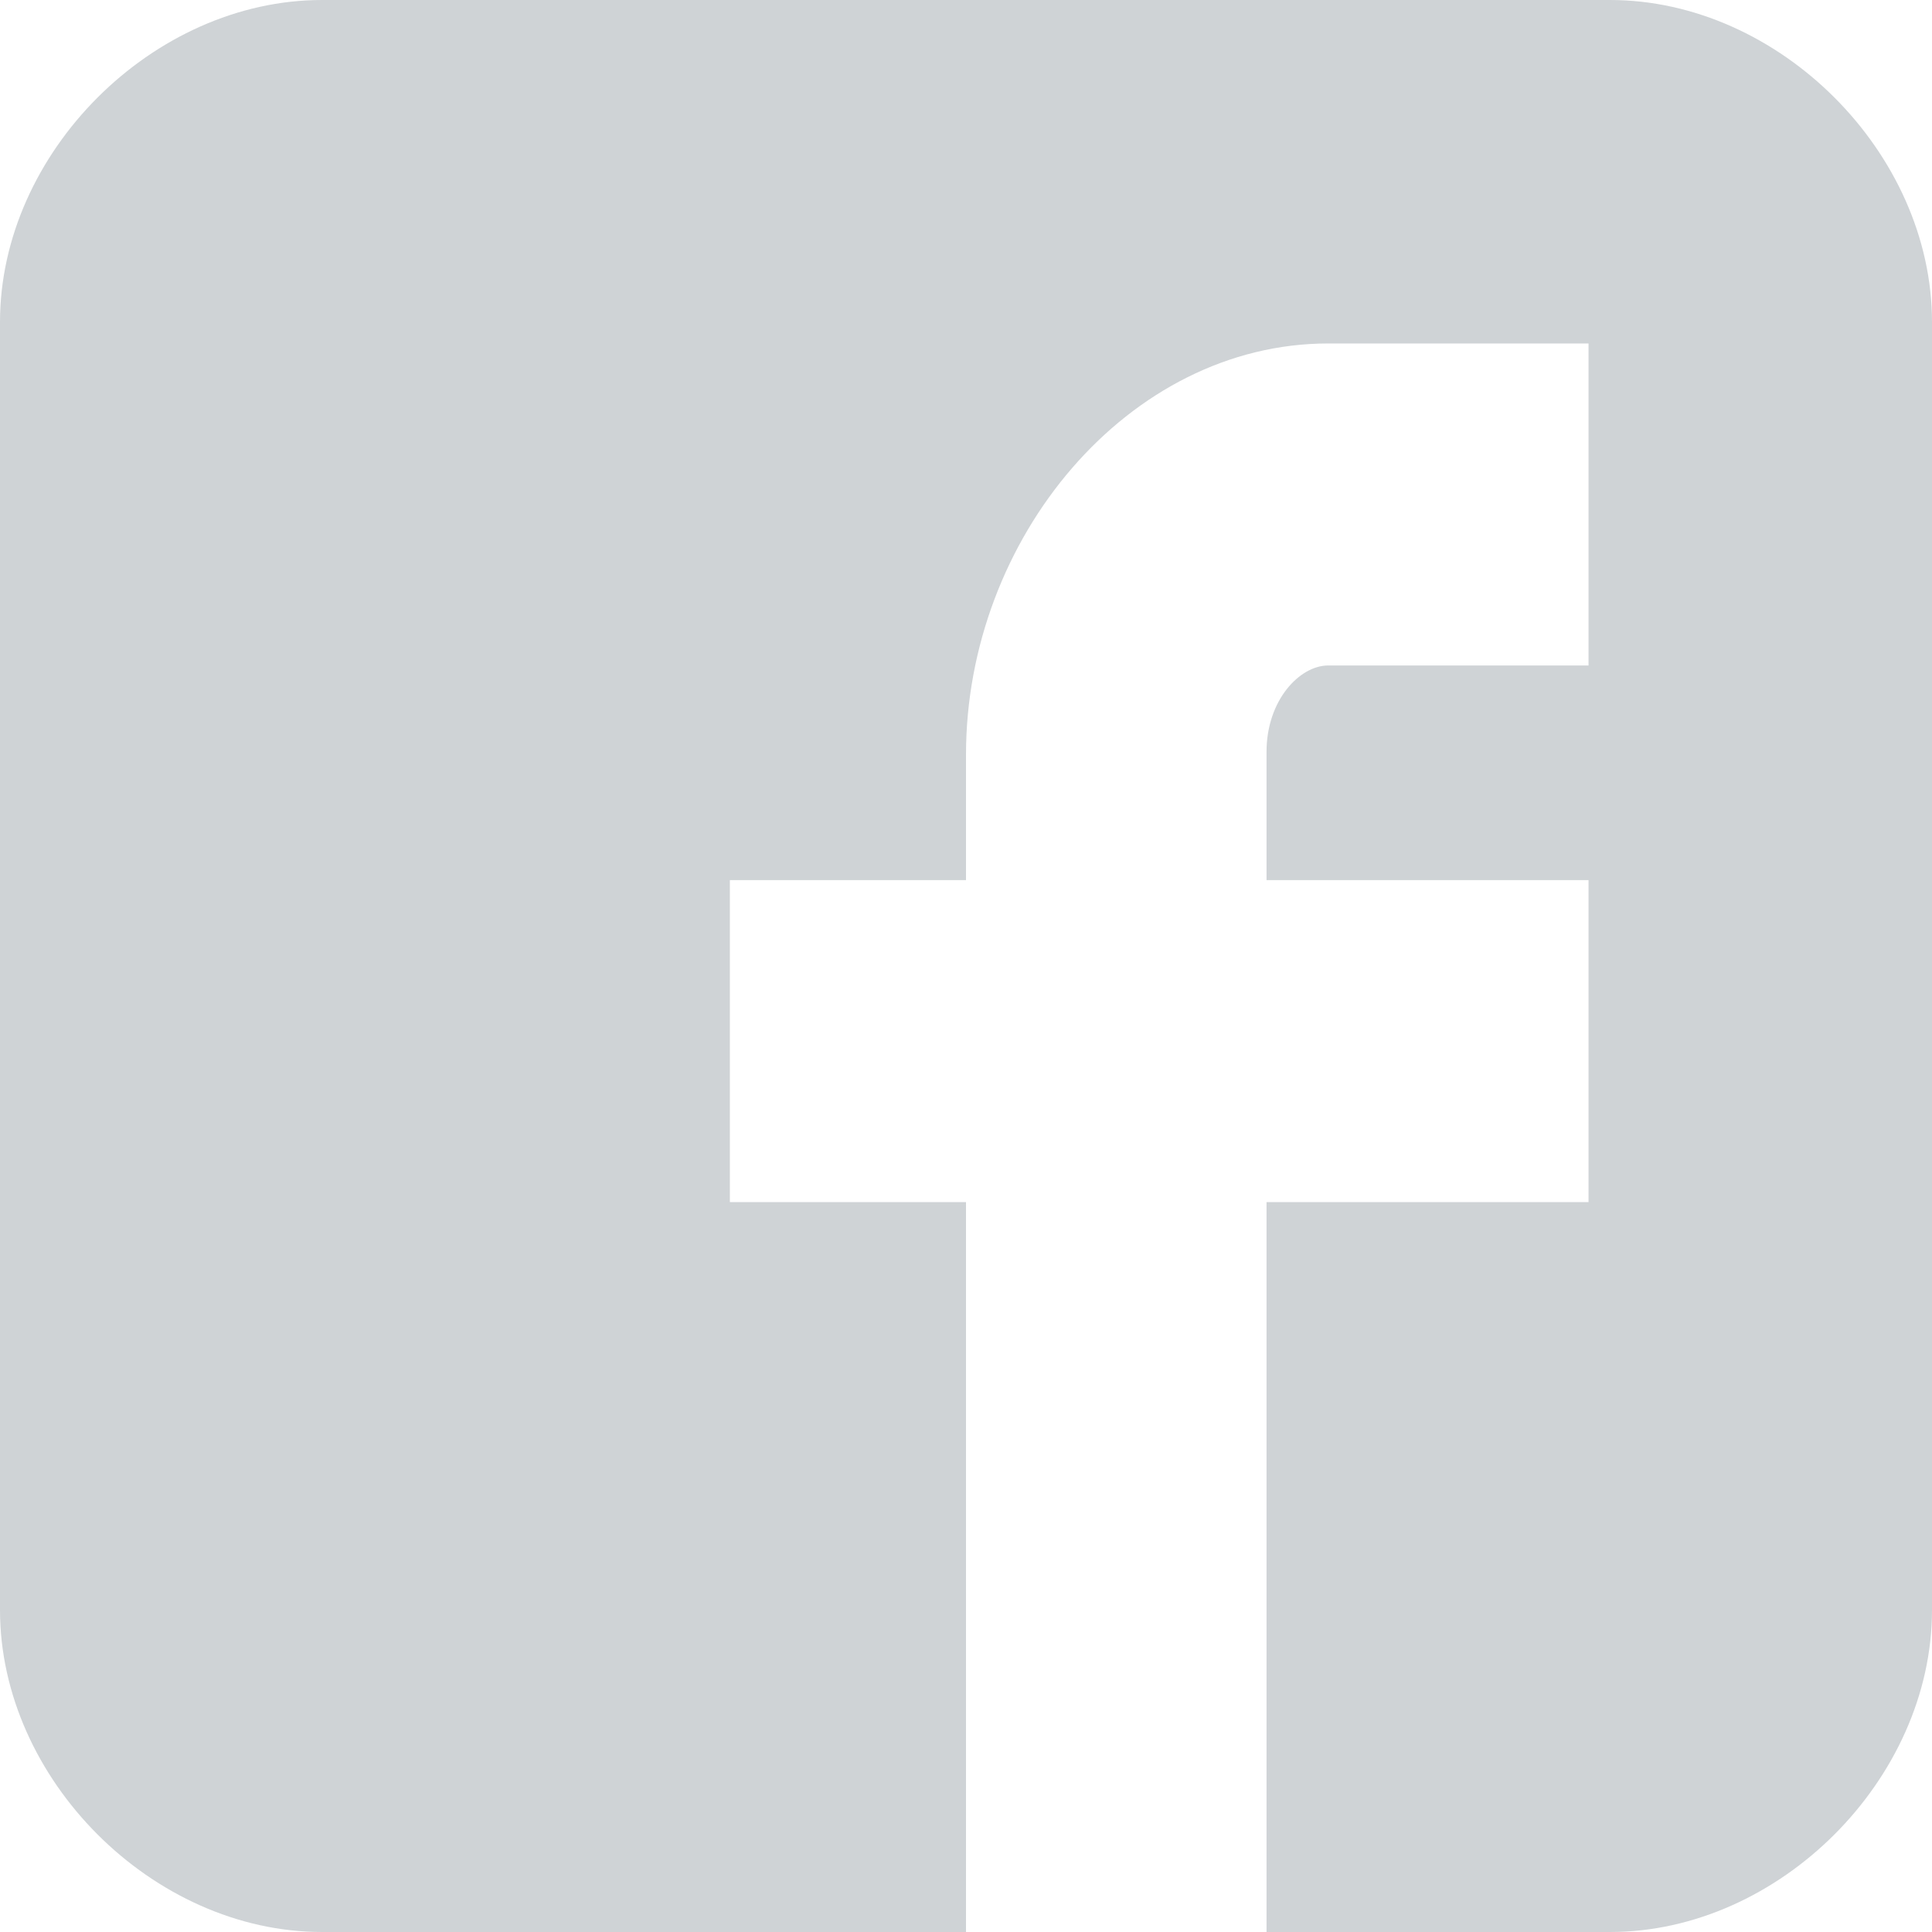
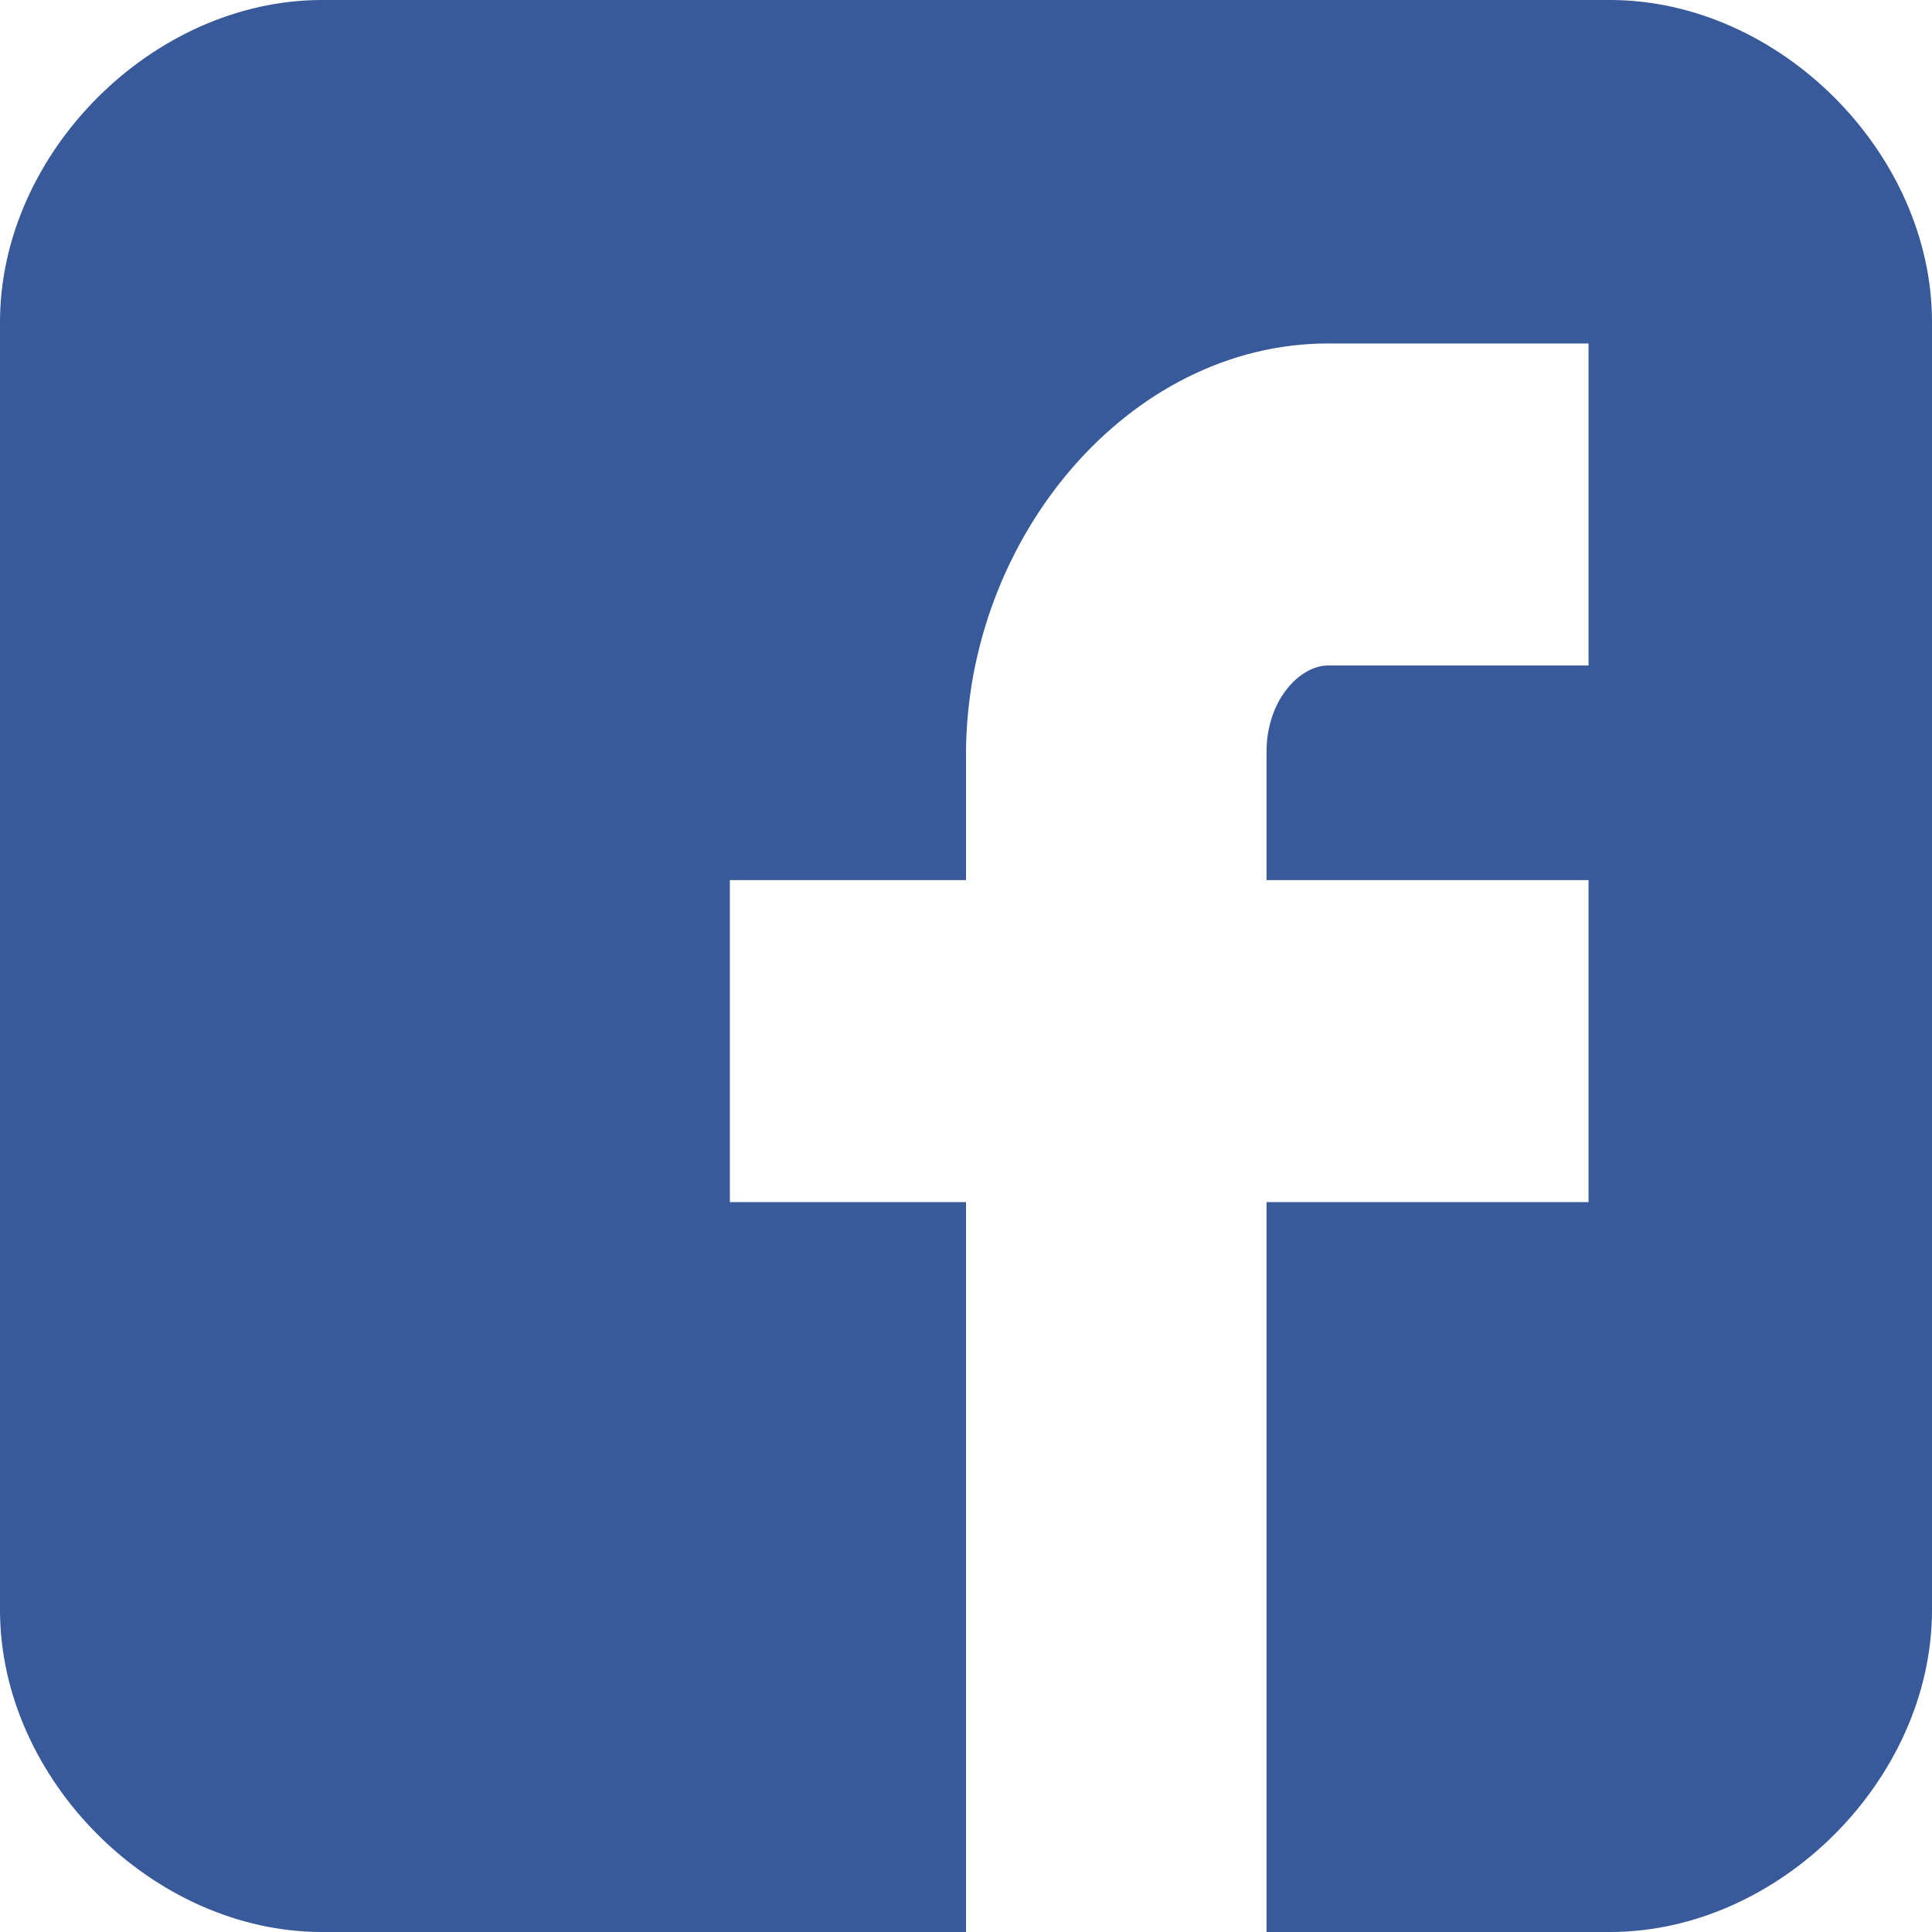
<svg xmlns="http://www.w3.org/2000/svg" version="1.1" id="Capa_1" x="0px" y="0px" width="512px" height="512px" viewBox="0 0 90 90" style="enable-background:new 0 0 90 90;" xml:space="preserve">
  <g>
-     <path id="Facebook__x28_alt_x29_" d="M90,15.001C90,7.119,82.884,0,75,0H15C7.116,0,0,7.119,0,15.001v59.998   C0,82.881,7.116,90,15.001,90H45V56H34V41h11v-5.844C45,25.077,52.568,16,61.875,16H74v15H61.875C60.548,31,59,32.611,59,35.024V41   h15v15H59v34h16c7.884,0,15-7.119,15-15.001V15.001z" fill="#cfd3d6" />
+     <path id="Facebook__x28_alt_x29_" d="M90,15.001C90,7.119,82.884,0,75,0H15C7.116,0,0,7.119,0,15.001v59.998   C0,82.881,7.116,90,15.001,90H45V56H34V41h11v-5.844C45,25.077,52.568,16,61.875,16H74v15H61.875C60.548,31,59,32.611,59,35.024V41   h15v15H59v34h16c7.884,0,15-7.119,15-15.001V15.001z" fill="#395a9a" />
  </g>
  <g>
</g>
  <g>
</g>
  <g>
</g>
  <g>
</g>
  <g>
</g>
  <g>
</g>
  <g>
</g>
  <g>
</g>
  <g>
</g>
  <g>
</g>
  <g>
</g>
  <g>
</g>
  <g>
</g>
  <g>
</g>
  <g>
</g>
</svg>
